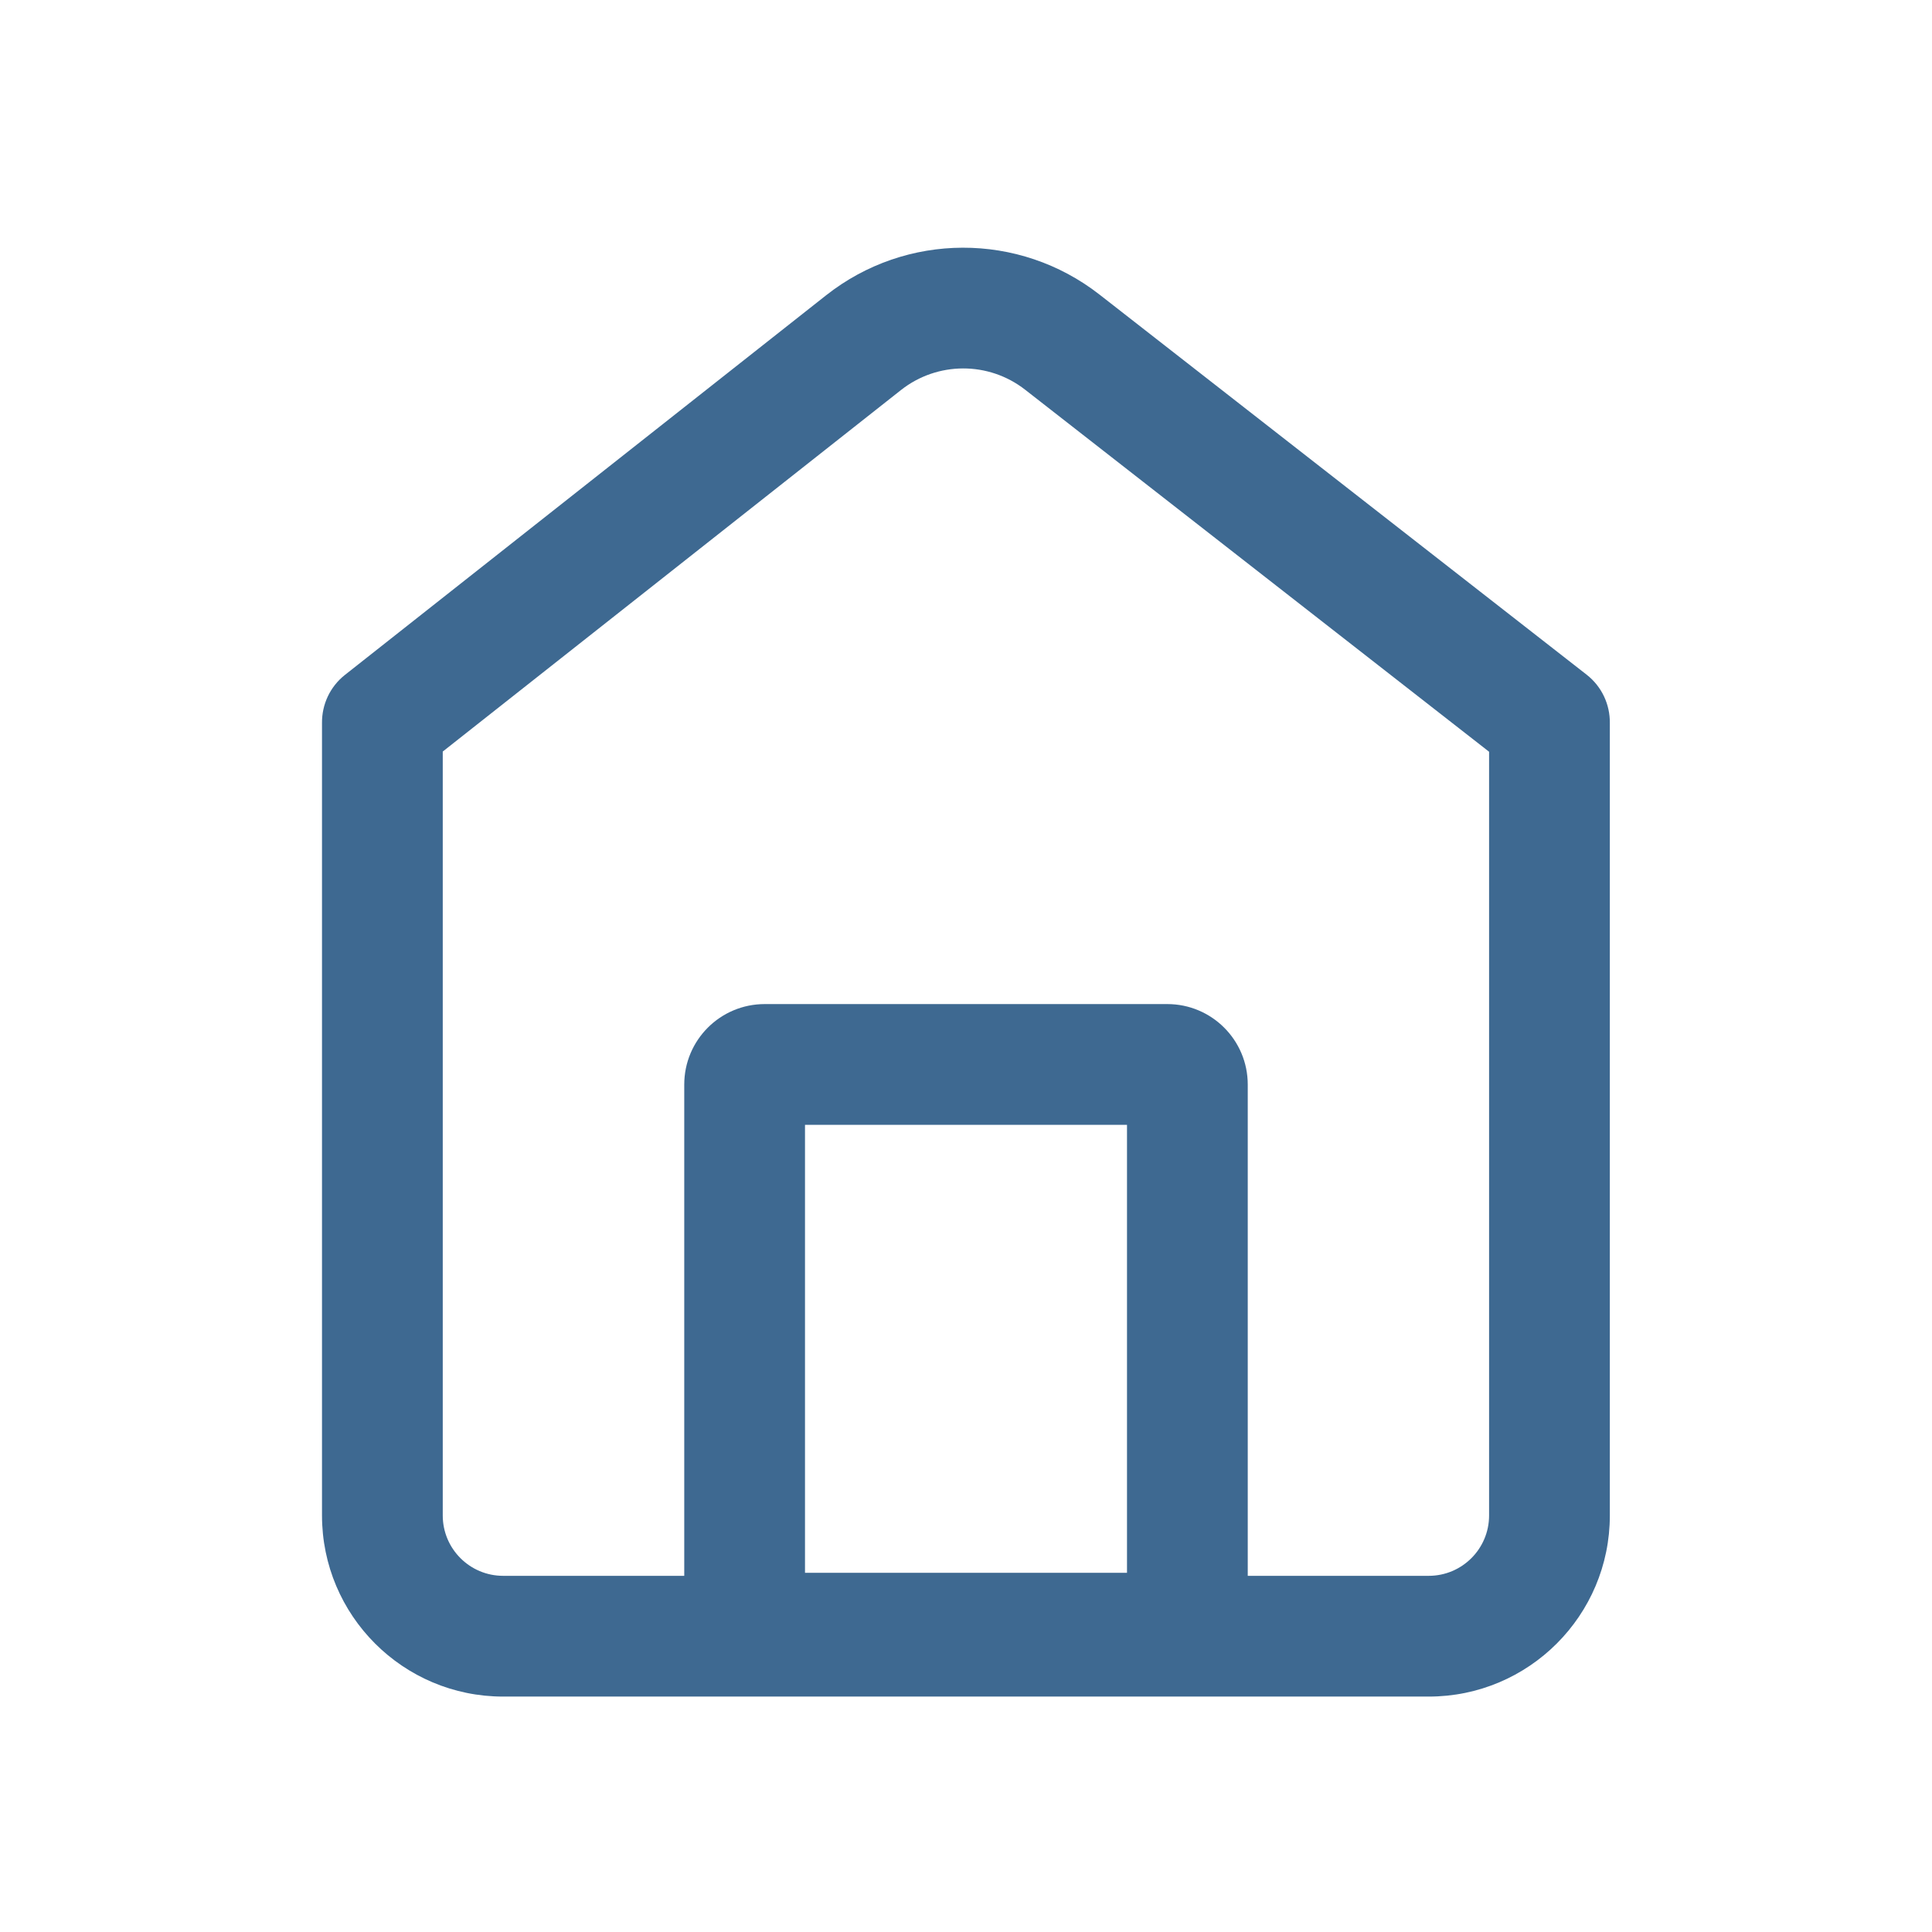
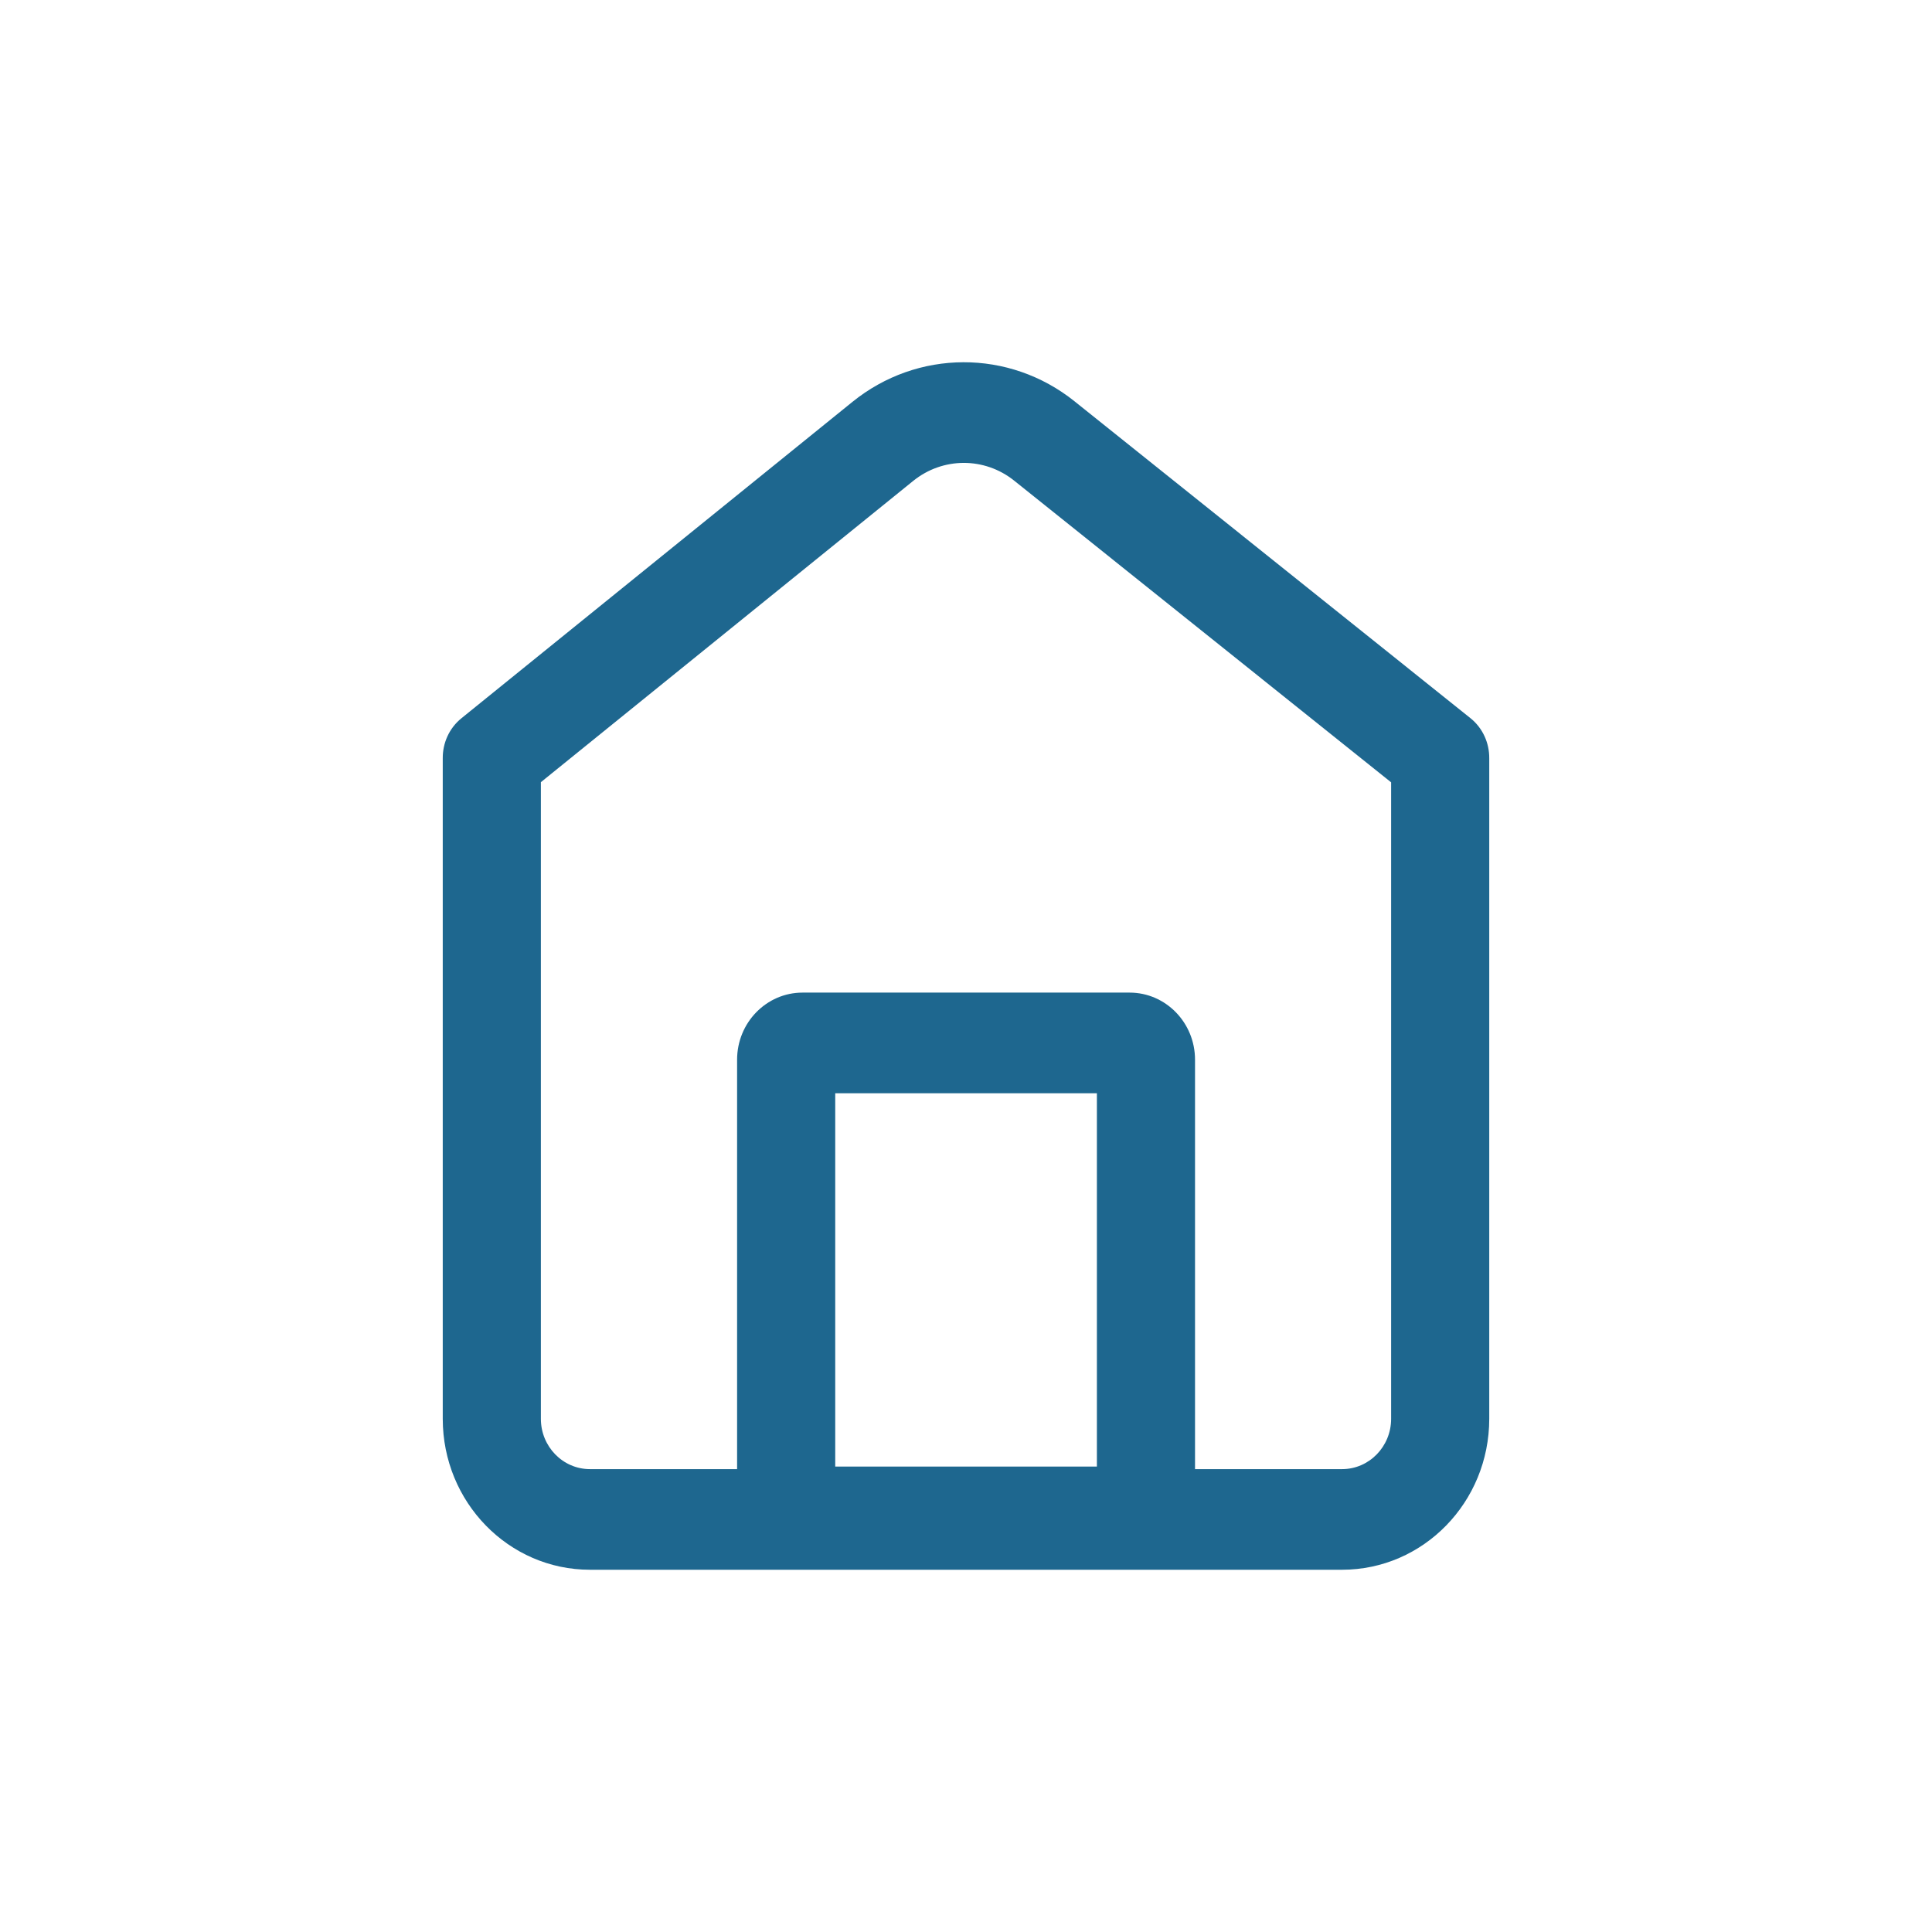
<svg xmlns="http://www.w3.org/2000/svg" width="48" height="48" viewBox="0 0 48 48" fill="none">
-   <path fill-rule="evenodd" clip-rule="evenodd" d="M25.47 9.683C24.562 8.974 23.288 8.978 22.384 9.691L11 18.672V37.651C11 38.479 11.672 39.151 12.5 39.151H17V26.946C17 25.841 17.895 24.946 19 24.946H29C30.105 24.946 31 25.841 31 26.946V39.151H35.496C36.325 39.151 36.996 38.479 36.996 37.651V18.677L25.47 9.683ZM8.571 16.767C8.192 17.066 7.996 17.512 8 17.96V37.651C8 40.136 10.015 42.151 12.5 42.151H35.496C37.981 42.151 39.996 40.136 39.996 37.651V17.96C40 17.509 39.802 17.061 39.419 16.762L27.316 7.318C25.318 5.759 22.514 5.767 20.525 7.336L8.571 16.767ZM20 39.076V27.946H28V39.076H20Z" fill="#3E6991" />
+   <path fill-rule="evenodd" clip-rule="evenodd" d="M25.196 11.941C24.458 11.351 23.423 11.354 22.688 11.948L13.438 19.433V35.25C13.438 35.94 13.984 36.5 14.657 36.5H18.313V26.328C18.313 25.408 19.041 24.661 19.939 24.661H28.064C28.962 24.661 29.69 25.408 29.69 26.328V36.5H33.343C34.016 36.5 34.562 35.94 34.562 35.25V19.437L25.196 11.941ZM11.464 17.845C11.156 18.095 10.997 18.465 11 18.839V35.25C11 37.321 12.637 39 14.657 39H33.343C35.363 39 37 37.321 37 35.25V18.839C37.003 18.463 36.842 18.09 36.531 17.841L26.696 9.97C25.073 8.671 22.794 8.677 21.178 9.985L11.464 17.845ZM20.751 36.437V27.162H27.252V36.437H20.751Z" fill="#1E678F" />
</svg>
